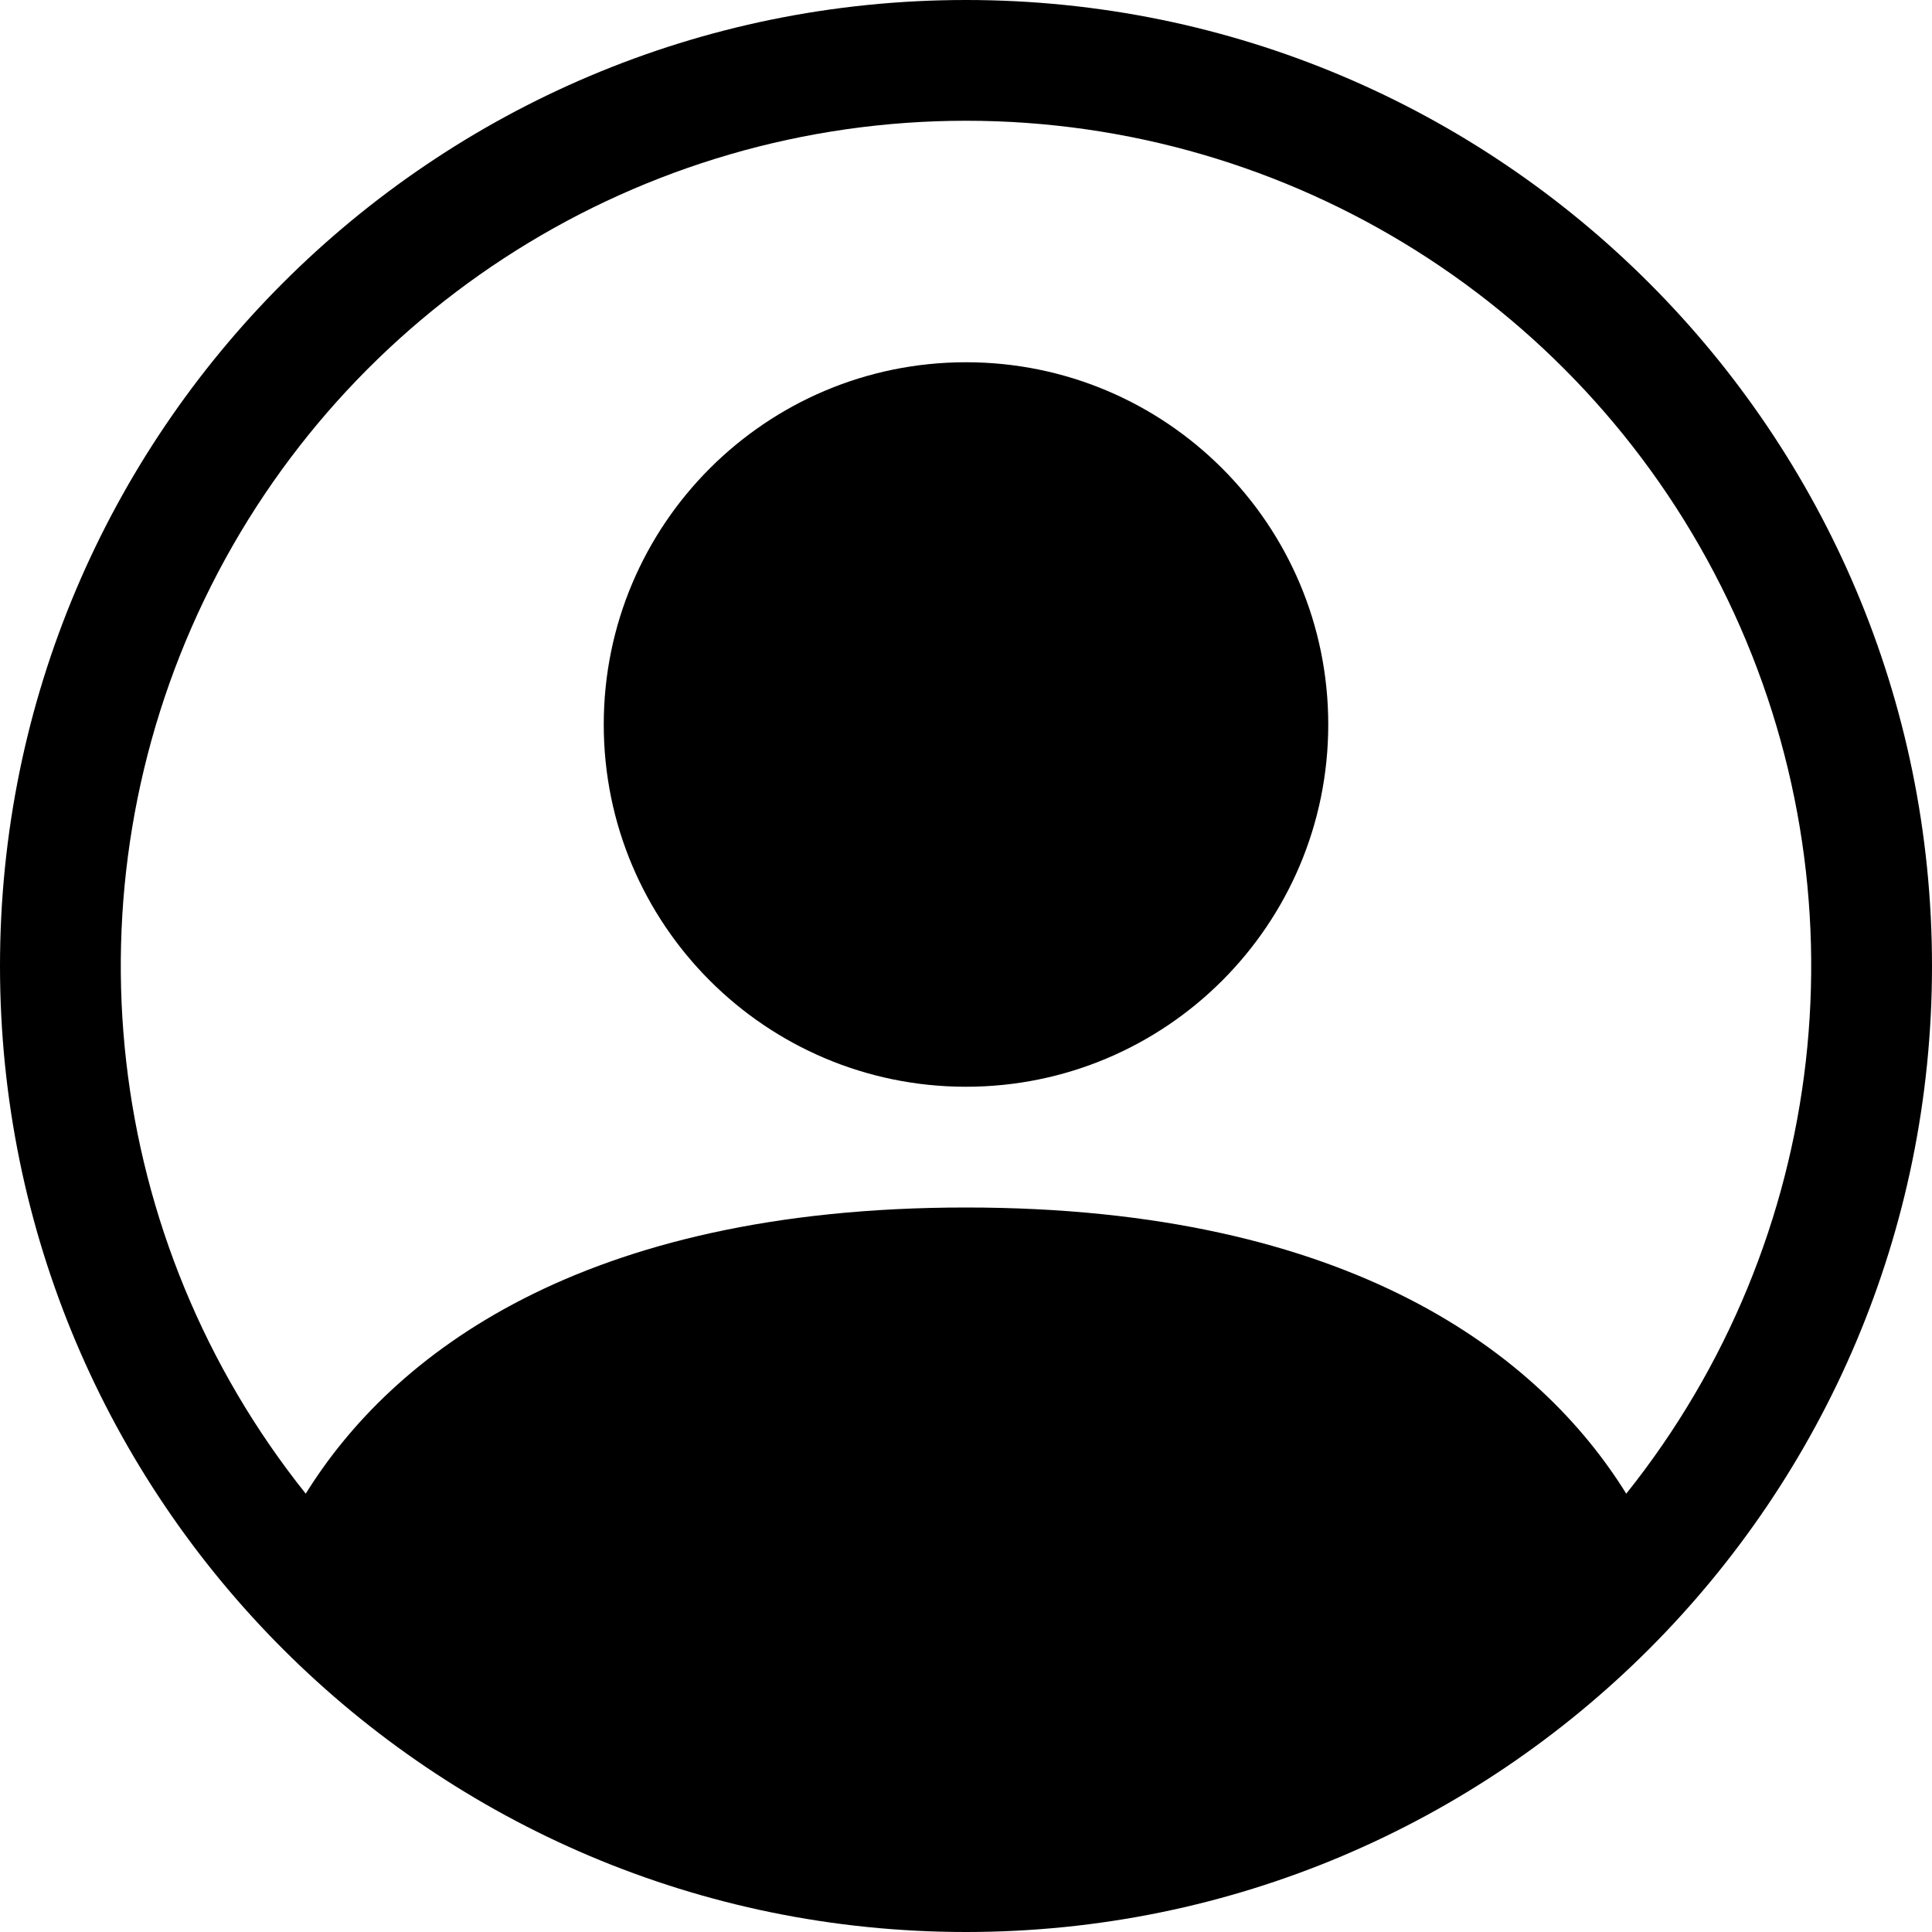
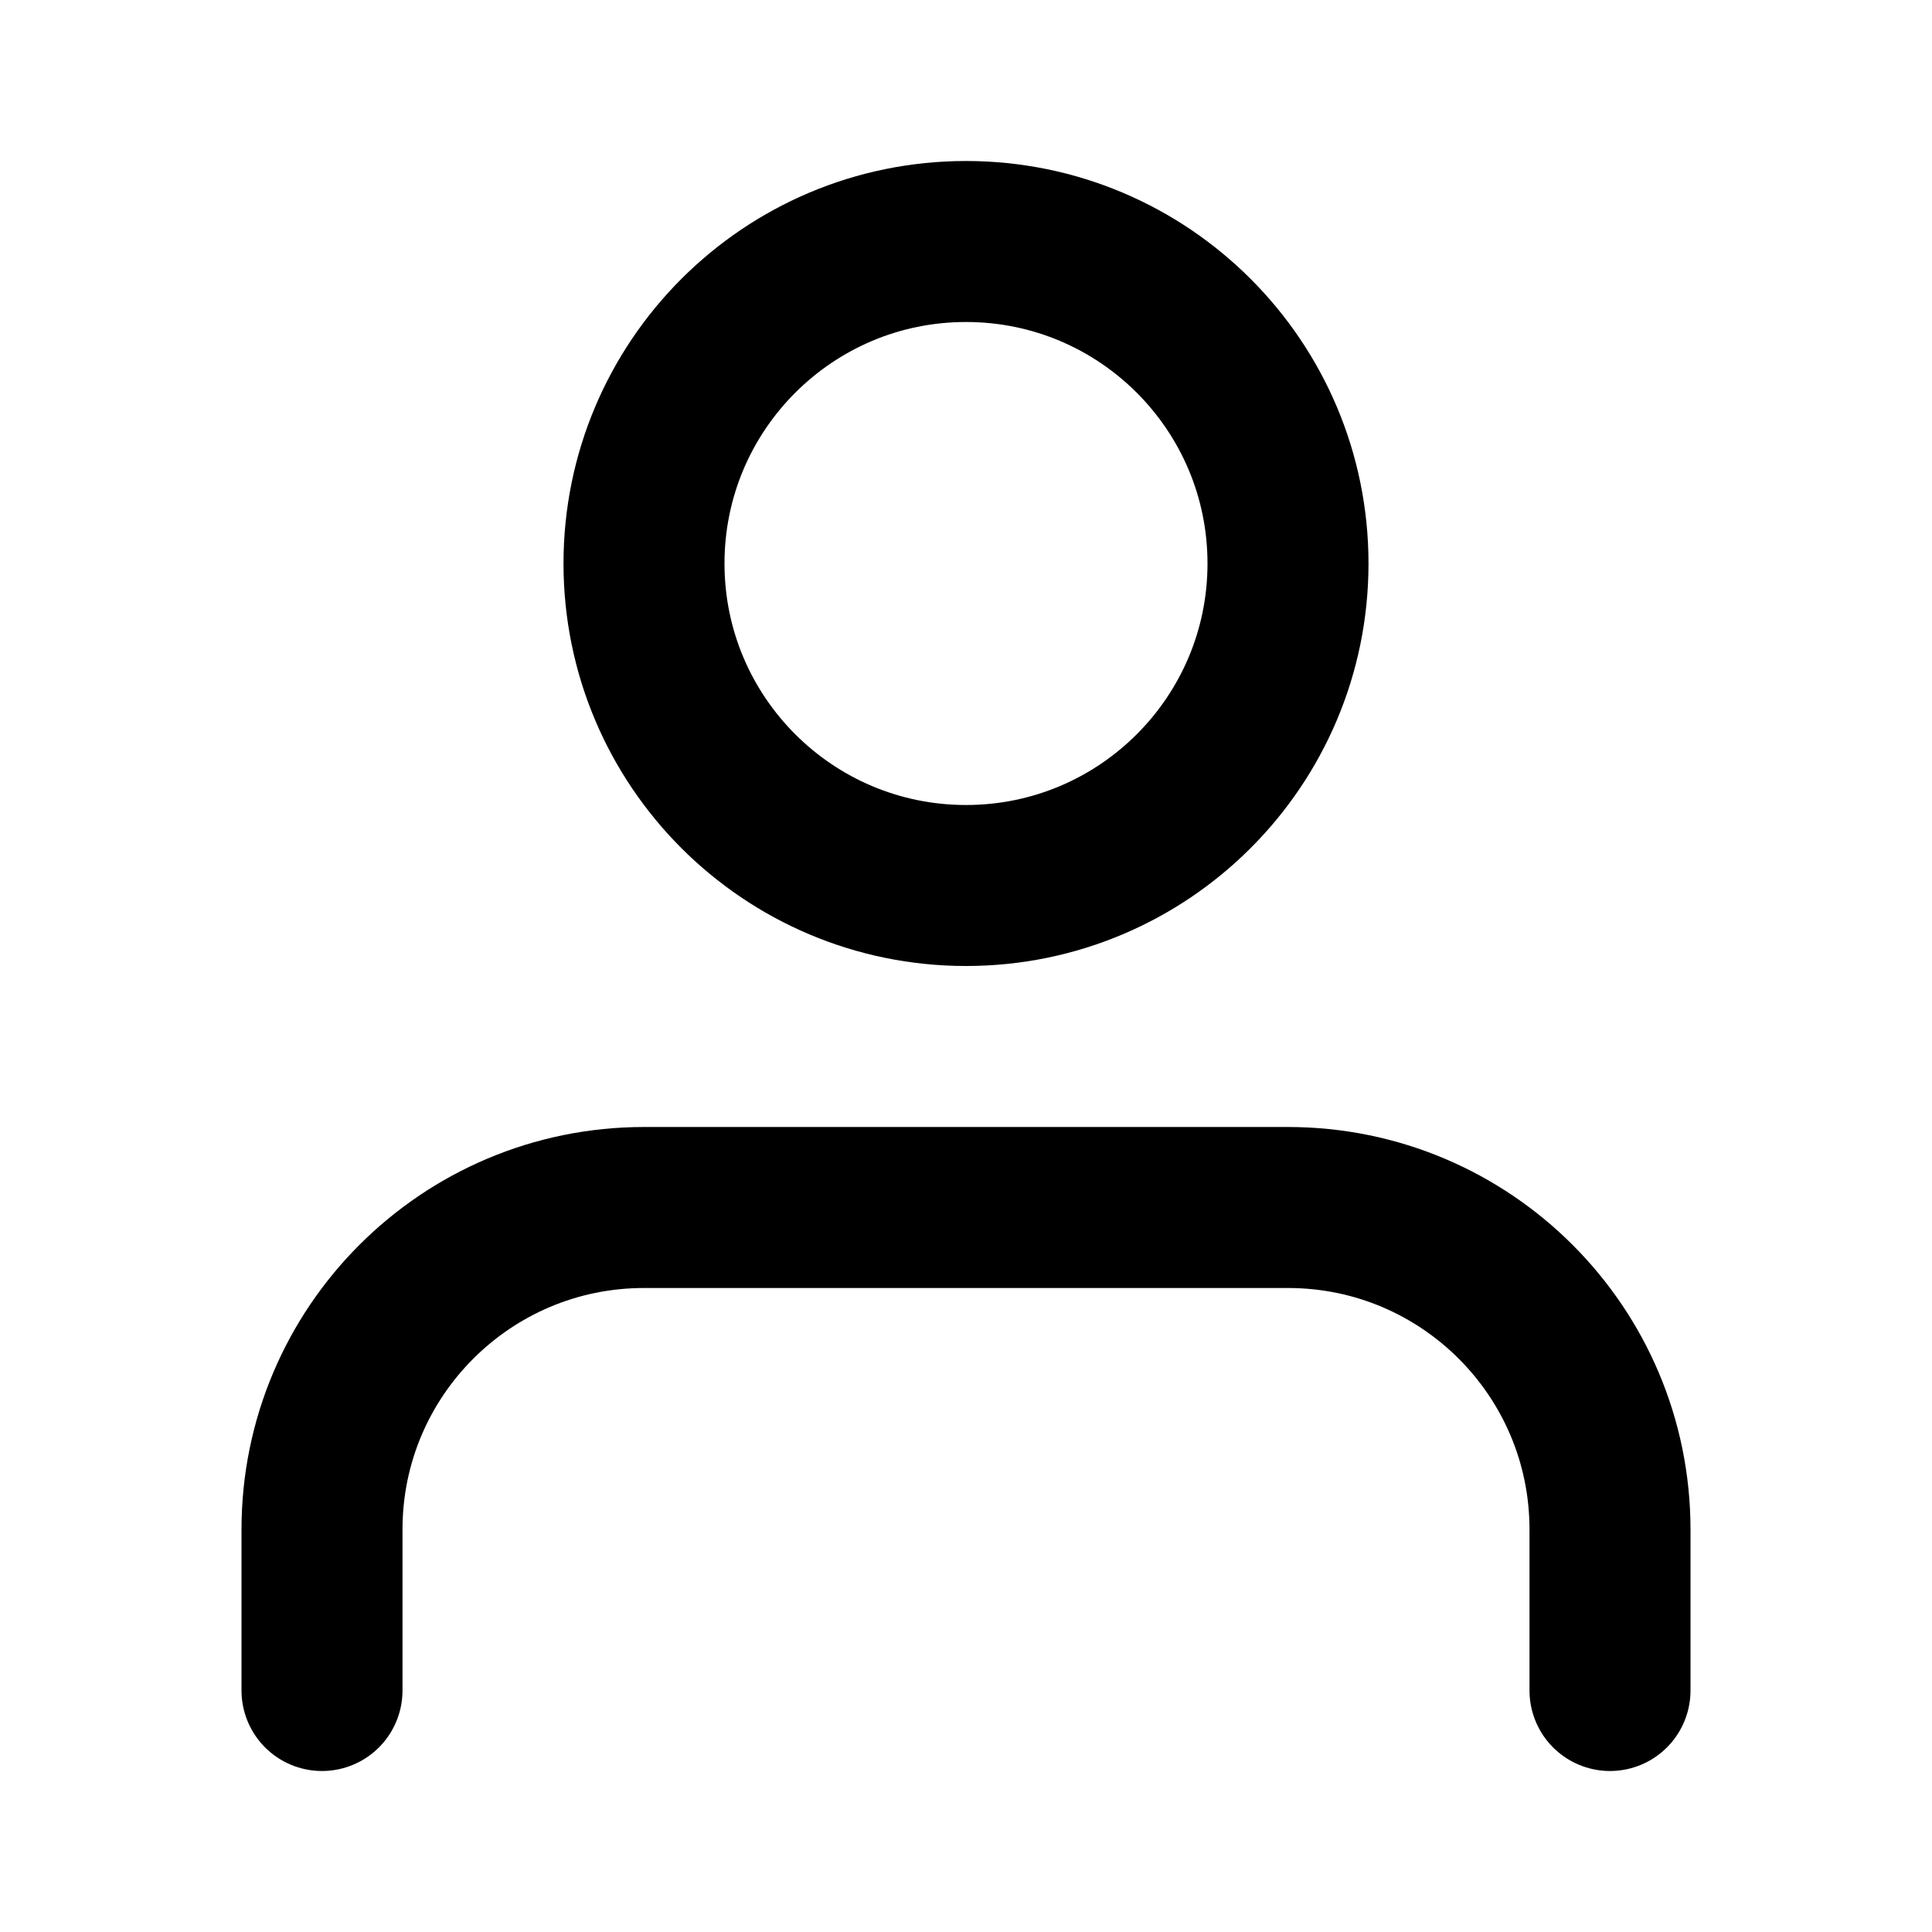
- <svg xmlns="http://www.w3.org/2000/svg" width="16" height="16" fill="currentColor" class="bi bi-person-circle" viewBox="0 0 16 16">
-   <path d="M11 6a3 3 0 1 1-6 0 3 3 0 0 1 6 0" />
-   <path fill-rule="evenodd" d="M0 8a8 8 0 1 1 16 0A8 8 0 0 1 0 8m8-7a7 7 0 0 0-5.468 11.37C3.242 11.226 4.805 10 8 10s4.757 1.225 5.468 2.37A7 7 0 0 0 8 1" />
+ <svg xmlns="http://www.w3.org/2000/svg" width="24" height="24" viewBox="0 0 24 24" fill="none" stroke="currentColor" stroke-width="2" stroke-linecap="round" stroke-linejoin="round" class="feather feather-user">
+   <path d="M20 21v-2a4 4 0 0 0-4-4H8a4 4 0 0 0-4 4v2" />
+   <circle cx="12" cy="7" r="4" />
</svg>
